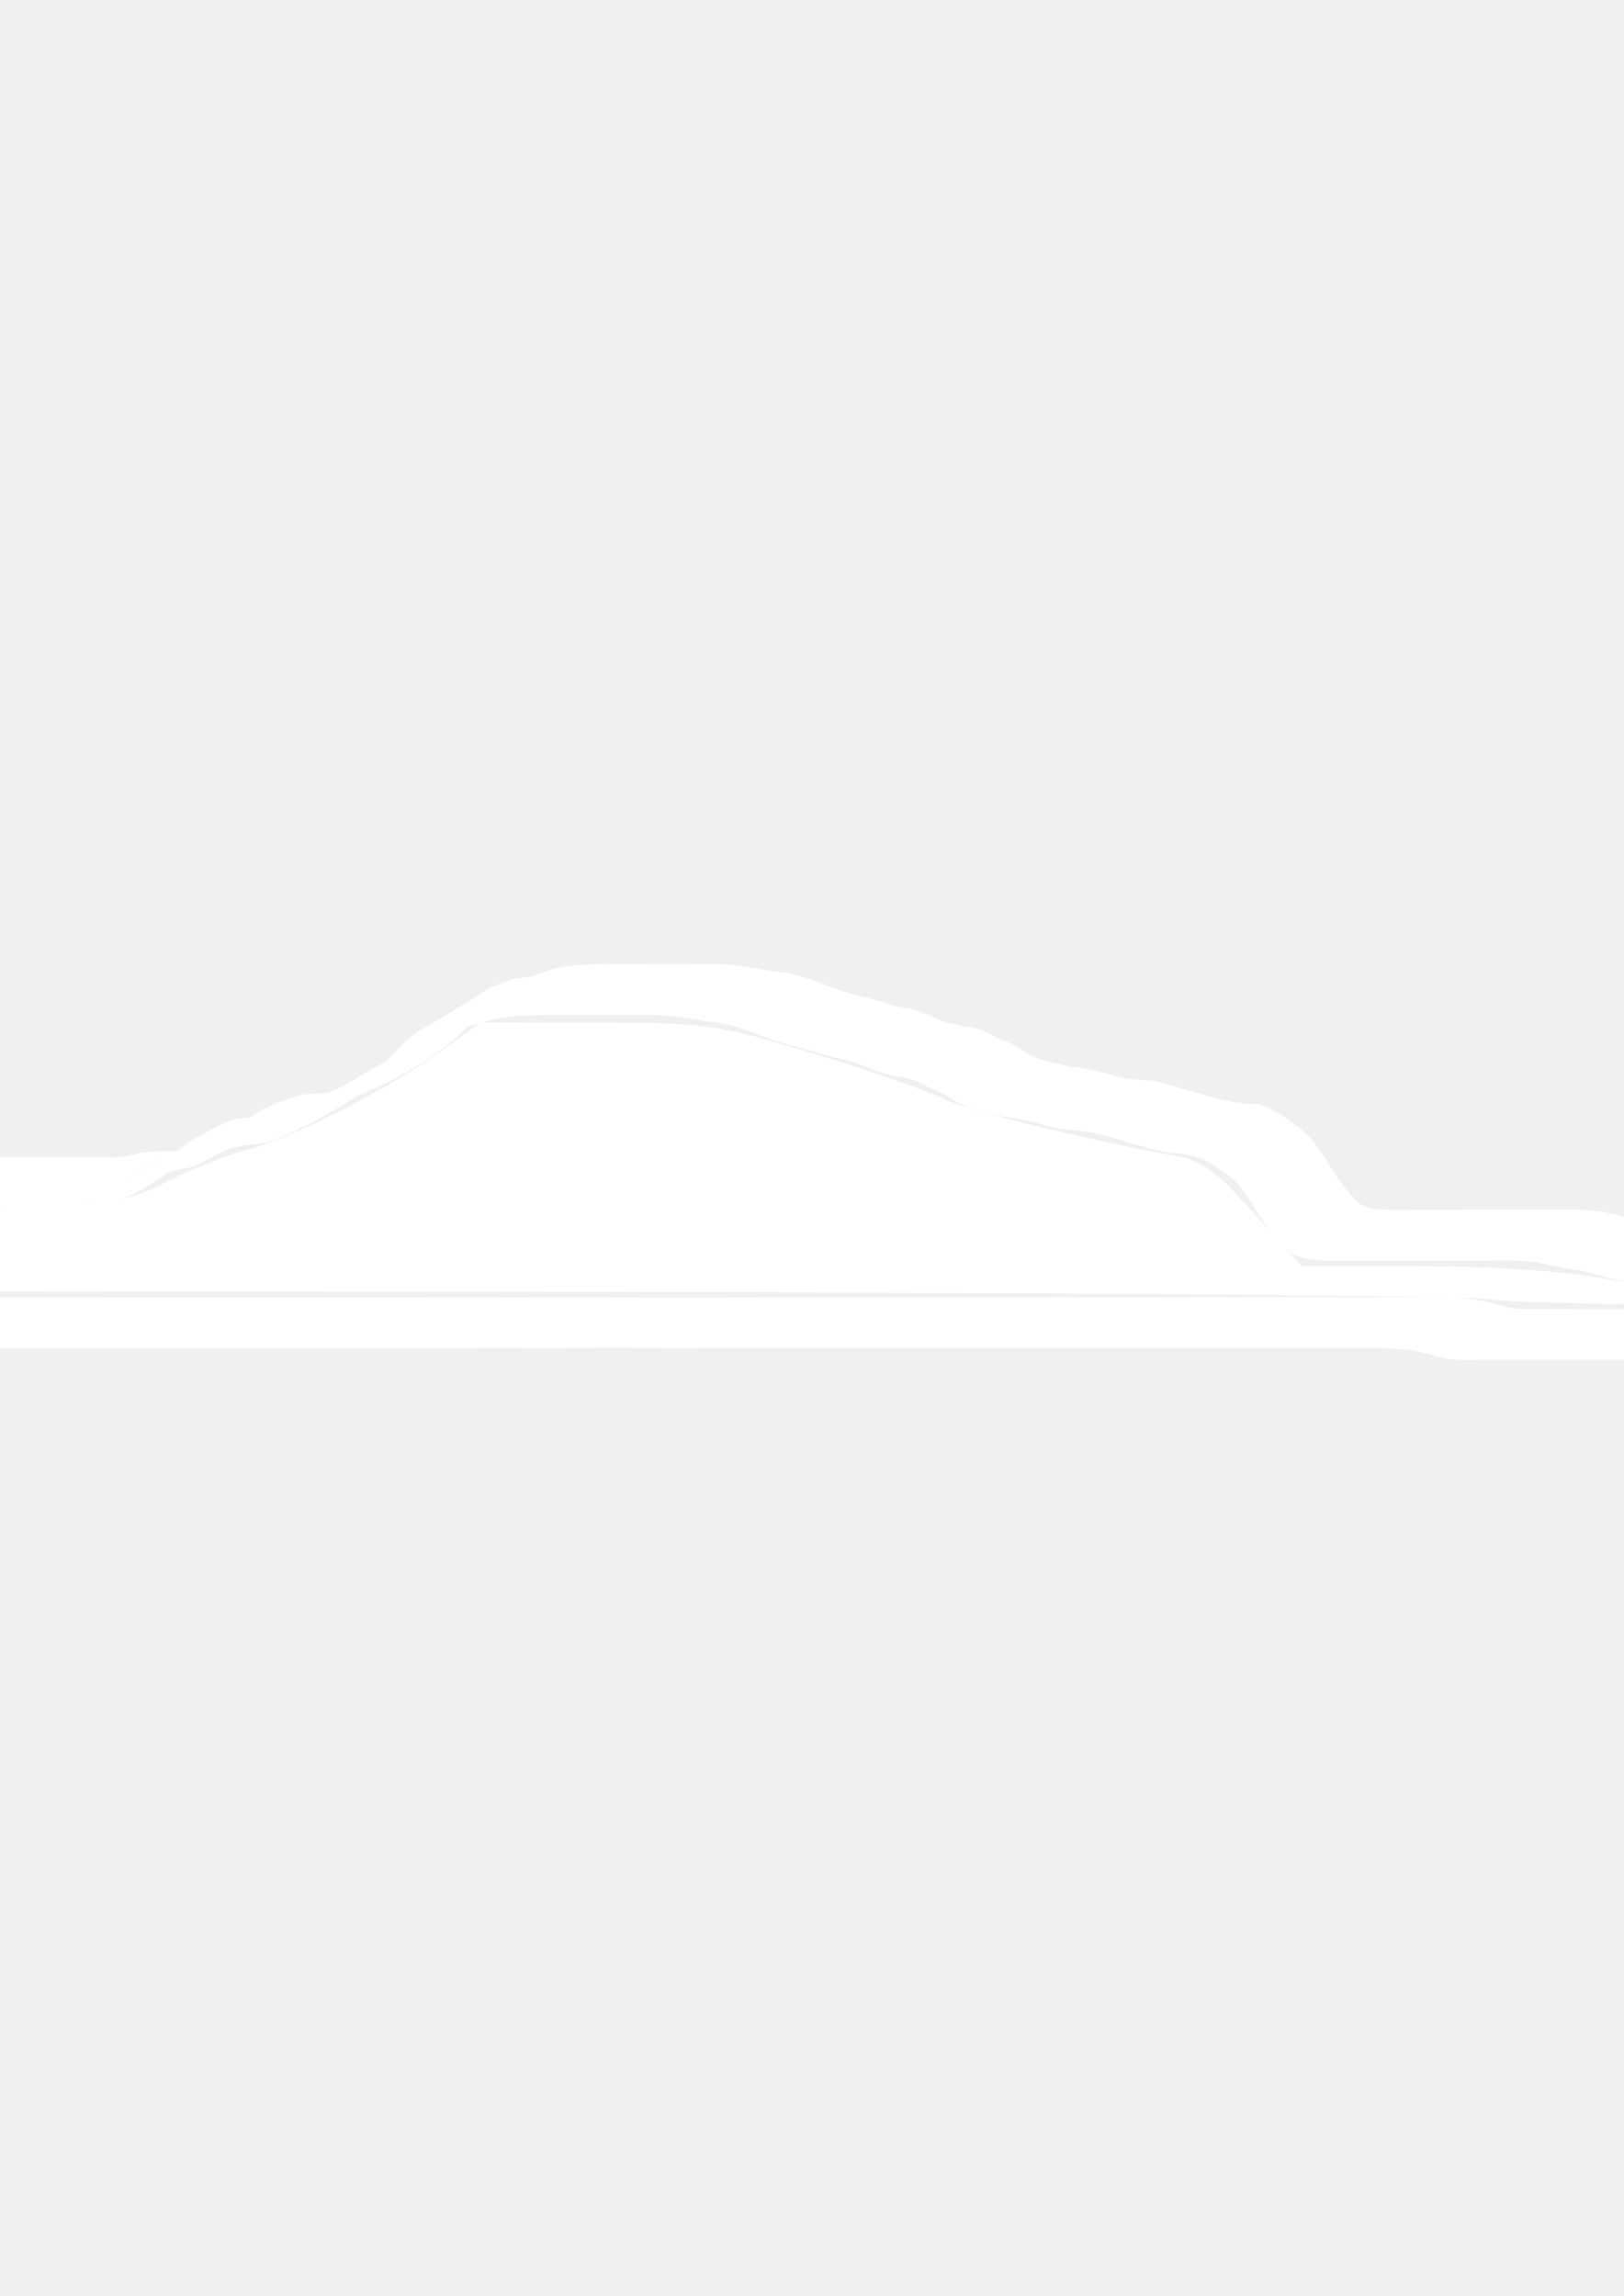
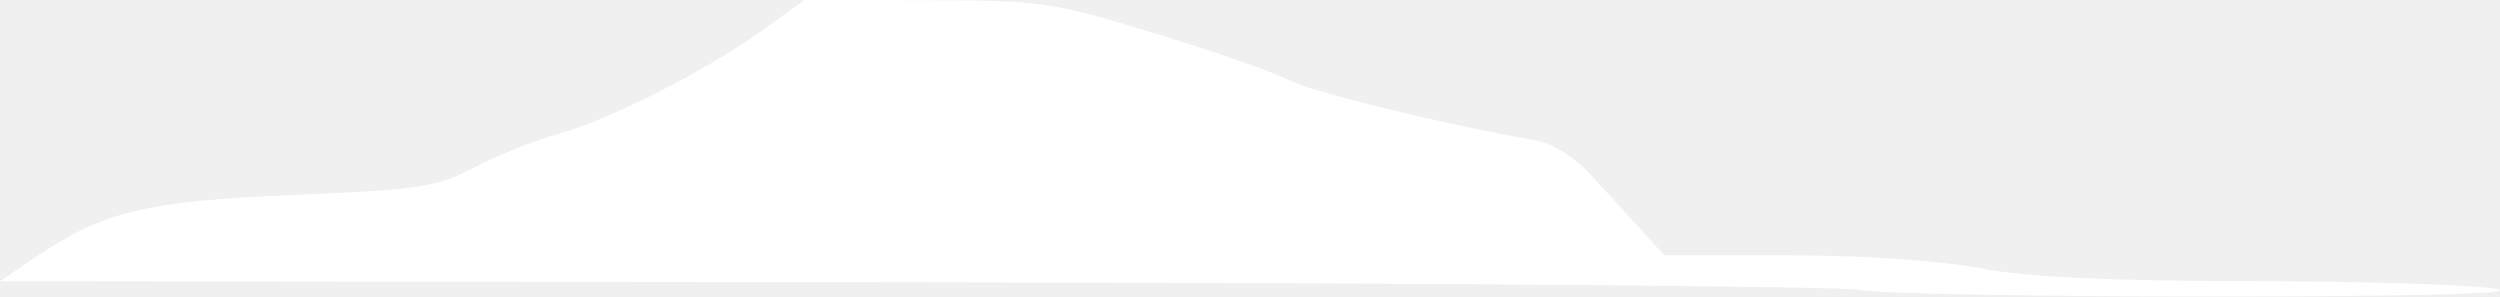
- <svg xmlns="http://www.w3.org/2000/svg" width="210mm" height="297mm" viewBox="0 0 210 297" version="1.1" id="svg7967">
+ <svg xmlns="http://www.w3.org/2000/svg" width="308.837" height="36.623" viewBox="-37.181 132.252 308.837 36.623" version="1.1" id="svg7967">
  <defs id="defs7961" />
  <g id="layer1">
-     <path style="display:inline;opacity:1;fill:#ffffff;stroke-width:0.265" id="path5395" d="m -26.566,153.437 c 2.103,0.041 4.206,0.025 6.309,0.018 0.309,-0.001 0.623,0.046 0.928,-0.003 0.132,-0.021 1.493,-0.524 1.616,-0.563 0.894,-0.28 1.814,-0.455 2.734,-0.624 1.899,-0.712 3.712,-1.545 5.687,-2.063 2.279,-0.413 4.594,-0.484 6.903,-0.532 1.907,-0.028 3.813,-0.01 5.72,-0.008 1.851,0.014 3.702,0.003 5.553,0.01 1.687,0.006 3.375,-0.005 5.062,-0.012 1.337,0.155 2.563,-0.153 3.848,-0.441 1.22,-0.22 2.462,-0.286 3.7,-0.313 0.207,-0.002 0.415,-0.005 0.622,-0.006 0.217,-0.001 0.44,0.049 0.65,-0.002 0.419,-0.101 1.95,-1.213 1.113,-0.746 -6.871,3.836 -12.087,7.115 -8.4,4.805 4.669,-2.379 8.96,-5.563 13.732,-7.763 1.432,-0.754 3.141,-0.436 4.568,-1.092 0.233,-0.146 0.939,-0.573 0.699,-0.438 -2.948,1.668 -5.876,3.372 -8.826,5.035 -0.261,0.147 0.497,-0.337 0.757,-0.486 5.261,-3.028 7.537,-5.299 12.247,-6.484 1.172,-0.403 2.457,-0.15 3.646,-0.363 0.61,-0.109 1.16,-0.437 1.702,-0.71 0.316,-0.128 0.637,-0.244 0.948,-0.384 0.633,-0.284 1.261,-0.581 1.887,-0.881 0.303,-0.146 1.187,-0.634 0.895,-0.467 -9.601,5.505 -11.401,6.708 -7.751,4.323 4.865,-3.052 9.773,-6.143 15.046,-8.436 3.993,-1.418 2.124,-0.815 -7.759,4.577 -0.356,0.194 0.672,-0.455 0.991,-0.705 1.005,-0.788 1.931,-1.686 2.841,-2.578 1.04,-1.189 2.219,-2.249 3.591,-3.041 10.433,-6.025 6.701,-4.609 11.345,-6.299 0.823,-0.383 1.765,-0.266 2.62,-0.459 0.872,-0.197 1.759,-0.637 2.618,-0.904 1.775,-0.497 3.631,-0.592 5.464,-0.663 1.825,-0.03 3.65,-0.032 5.476,-0.022 1.866,0.003 3.732,0.01 5.598,0.009 1.92,-0.005 3.839,10e-4 5.759,0.01 2.451,0.167 4.854,0.649 7.274,1.041 2.574,0.177 4.934,1.28 7.326,2.166 2.06,0.76 4.236,1.087 6.311,1.8 1.149,0.558 2.466,0.512 3.669,0.83 0.65,0.171 1.259,0.471 1.893,0.694 1.738,0.873 3.566,1.382 5.486,1.624 1.533,0.158 2.733,0.998 4.047,1.675 1.474,0.319 2.561,1.368 3.866,2.049 1.598,0.603 3.277,1.022 4.956,1.344 1.912,0.163 3.752,0.633 5.587,1.165 1.77,0.507 3.616,0.622 5.446,0.696 1.871,0.546 3.74,1.096 5.617,1.619 1.791,0.532 3.563,1.013 5.422,1.25 0.923,0.158 1.893,0.011 2.798,0.297 0.853,0.27 1.686,0.844 2.486,1.243 1.358,1.069 2.9,1.939 4.021,3.264 1.168,1.589 2.195,3.273 3.275,4.922 1.019,1.345 1.84,2.808 3.376,3.606 1.315,0.488 2.738,0.469 4.121,0.483 1.536,8e-4 3.073,-0.022 4.609,-0.021 1.777,-0.007 3.554,-0.006 5.331,-0.005 1.858,-0.002 3.717,0.002 5.575,-0.002 1.809,0.002 3.619,0.001 5.428,-0.002 1.893,-0.066 3.748,0.007 5.62,0.279 1.845,0.335 3.646,0.814 5.515,1.042 1.889,0.257 3.67,1.016 5.551,1.392 1.789,0.278 3.602,0.3 5.408,0.323 1.863,0.006 3.727,0.003 5.591,-0.003 2.172,-0.003 4.345,0.008 6.517,0.009 2.324,-0.001 4.648,1.2e-4 6.972,-0.009 2.845,0.017 5.691,0.022 8.536,0.032 3.094,0.006 6.188,-0.016 9.283,-0.011 2.712,-0.01 5.424,-0.005 8.136,-0.006 2.779,-0.174 5.494,0.454 8.178,1.107 2.742,0.695 5.56,0.936 8.376,1.081 2.216,-0.058 4.389,0.35 6.584,0.582 1.832,0.182 3.673,0.214 5.512,0.231 1.836,0.013 3.671,0.008 5.507,0.002 1.823,0.007 3.647,-0.006 5.47,-5.3e-4 1.866,-0.003 3.731,0.002 5.597,2.6e-4 1.879,-0.002 3.758,-0.007 5.637,0.007 2.723,0.009 5.446,0.018 8.17,0.028 3.345,0.015 6.69,0.001 10.035,-0.004 2.55,-0.015 5.1,-0.018 7.65,-0.017 2.055,-0.008 4.11,-0.011 6.165,-0.012 1.865,-0.004 3.73,2e-4 5.596,-0.003 1.805,0.002 3.611,0.001 5.416,-0.002 1.596,-0.006 3.194,0.03 4.789,-0.023 0.049,-0.005 0.186,-0.042 0.146,-0.014 -10.136,7.158 -6.056,6.634 -12.317,6.616 -1.791,-0.002 -3.582,-0.006 -5.372,-0.003 -1.862,-0.009 -3.724,0.004 -5.585,-0.002 -1.87,0.003 -3.74,-0.002 -5.61,-2.6e-4 -1.823,0.004 -3.645,-7.9e-4 -5.467,0.002 -2.053,-0.146 -3.988,0.599 -5.985,0.99 -2.166,0.258 -4.281,0.777 -6.406,1.257 -2.244,0.728 -4.546,1.15 -6.887,1.39 -2.054,0.11 -4.069,0.093 -6.086,0.529 -2.422,0.356 -4.72,1.111 -7.06,1.793 -2.078,0.531 -4.21,0.752 -6.347,0.825 -1.887,0.053 -3.776,0.033 -5.664,0.029 -1.739,0.001 -3.479,-0.006 -5.218,-0.009 -1.835,-2e-5 -3.67,-0.004 -5.505,-0.001 -1.808,-0.002 -3.617,-0.001 -5.425,0.002 -1.86,-0.004 -3.719,-0.004 -5.579,-0.005 -1.837,0.006 -3.675,8e-5 -5.512,0.002 -1.842,-0.002 -3.684,-0.001 -5.526,0.003 -1.796,-0.007 -3.591,-0.001 -5.387,0.002 -1.56,0.003 -3.12,0.003 -4.68,0.004 -1.511,2.7e-4 -3.021,2.3e-4 -4.532,2.1e-4 -1.692,-0.006 -3.383,-0.007 -5.075,-0.005 -1.815,-0.01 -3.631,0.002 -5.446,-0.004 -1.867,0.003 -3.735,-0.003 -5.602,-5.3e-4 -1.823,0.004 -3.646,-7.9e-4 -5.469,0.002 -1.852,-0.009 -3.705,0.004 -5.557,-0.002 -1.827,0.002 -3.653,8e-4 -5.479,-2.4e-4 -1.968,0.005 -3.935,-0.008 -5.903,-0.005 -2.033,-0.002 -4.067,0.001 -6.1,0.002 -1.851,0.008 -3.702,0.002 -5.553,0.003 -1.794,0.044 -3.528,0.097 -5.259,-0.413 -1.628,-0.556 -3.311,-0.859 -5.02,-1.009 -1.72,-0.106 -3.444,-0.099 -5.166,-0.097 -1.832,-0.002 -3.663,0.002 -5.495,0.003 -1.837,0.008 -3.674,0.002 -5.511,0.004 -1.842,-0.002 -3.685,-0.001 -5.527,0.003 -1.824,-0.009 -3.648,0.004 -5.471,-0.003 -1.866,0.003 -3.731,-0.003 -5.597,-7.9e-4 -1.823,0.004 -3.646,-8e-4 -5.468,0.002 -1.852,-0.009 -3.705,0.004 -5.557,-0.002 -1.827,0.002 -3.653,7.9e-4 -5.479,-2.4e-4 -1.885,2.7e-4 -3.769,0.003 -5.654,-0.003 -2.055,-0.014 -4.11,0.005 -6.165,5.3e-4 -1.9,0.005 -3.8,-2.1e-4 -5.7,0.002 -1.821,0.004 -3.643,-5.3e-4 -5.464,0.002 -1.852,-0.009 -3.703,0.004 -5.555,-0.002 -1.826,0.002 -3.653,7.9e-4 -5.479,-2.5e-4 -1.857,0.002 -3.713,-0.002 -5.57,0.002 -2.485,-0.005 -4.97,-0.025 -7.456,-0.037 -3.438,-0.005 -6.876,-0.014 -10.314,5.3e-4 -2.348,0.02 -4.695,0.025 -7.043,0.032 -1.912,-0.002 -3.824,0.011 -5.736,-0.003 -2.507,-0.021 -5.014,-0.016 -7.521,-0.005 -2.205,0.007 -4.409,0.005 -6.614,-0.003 -2.523,0.003 -5.046,-0.008 -7.569,-0.006 -2.629,-0.005 -5.259,0.008 -7.888,-2.7e-4 -2.765,0.008 -5.531,-0.01 -8.296,-0.007 -3.064,-0.003 -6.129,-0.009 -9.193,-0.001 -2.682,0.005 -5.364,0.011 -8.046,0.012 -2.497,0.003 -4.994,-0.005 -7.491,0.005 -2.051,-0.003 -4.102,0.015 -6.153,0.011 -1.872,0.004 -3.744,-0.001 -5.616,0.001 -1.82,0.004 -3.639,-7.9e-4 -5.459,0.002 -1.828,-0.004 -3.656,0.003 -5.484,-0.003 -1.849,0.003 -3.698,0.002 -5.547,5.3e-4 -1.859,0.002 -3.717,-0.002 -5.575,0.002 -1.697,0.008 -3.393,0.003 -5.09,5.3e-4 -1.681,2.6e-4 -3.362,0.004 -5.043,0.005 -1.598,0.005 -3.196,-0.002 -4.794,-0.005 -1.704,-0.002 -3.409,0.007 -5.113,-6e-5 -1.794,0.001 -3.587,-0.001 -5.381,-0.003 -1.819,0.006 -3.638,-0.001 -5.457,5.3e-4 -1.842,-0.002 -3.684,-0.001 -5.525,0.002 -2.018,-5.3e-4 -4.037,-0.013 -6.055,-0.011 -2.183,0.026 -4.349,0.398 -6.524,0.594 -1.953,0.138 -3.911,0.159 -5.869,0.17 -1.838,0.013 -3.676,0.002 -5.515,0.002 -2.023,-0.105 -4.012,0.3 -6.018,0.492 -1.958,0.191 -3.924,0.235 -5.89,0.257 -1.865,0.017 -3.73,0.008 -5.595,0.009 -2.091,0.28 -4.185,0.512 -6.291,0.64 -2.125,-0.072 -4.121,0.671 -6.174,1.118 -2.156,0.465 -4.313,0.86 -6.509,1.076 -2.421,0.462 -4.801,1.092 -7.249,1.412 -1.459,0.368 -3.075,-0.019 -4.521,0.368 9.398,-7.102 6.529,-6.675 13.311,-6.65 1.857,-0.003 3.713,-0.003 5.57,-0.003 1.866,-0.003 3.731,0.001 5.597,-0.002 1.905,-8e-4 3.811,2.5e-4 5.716,0.009 2.057,-0.003 4.115,-8e-4 6.172,-0.005 1.843,-0.006 3.686,-10e-4 5.53,-0.004 1.851,0.009 3.701,-0.004 5.552,0.002 1.826,-0.002 3.652,-8e-4 5.478,2.6e-4 0.917,-0.012 1.827,0.066 2.732,-0.132 3.309,-0.722 11.298,-6.016 -6.889,4.232 4.263,-2.701 0.85,-0.554 11.343,-6.629 1.228,-0.711 2.414,-1.242 3.791,-1.582 1.899,-0.211 3.722,-0.727 5.559,-1.227 1.902,-0.312 3.595,-1.194 5.453,-1.7 1.845,-0.465 3.684,-0.898 5.576,-1.125 1.88,-0.082 3.734,-0.156 5.595,-0.436 1.834,-0.31 3.69,-0.389 5.545,-0.446 1.814,-0.044 3.629,-0.033 5.444,-0.035 1.859,0.085 3.677,0.001 5.512,-0.268 1.941,-0.368 3.688,-1.211 5.523,-1.895 0.802,-0.518 1.785,-0.657 2.634,-1.051 0.273,-0.127 1.031,-0.62 0.769,-0.472 -8.853,4.973 -11.415,7.036 -7.967,4.343 1.772,-1.082 3.093,-2.68 4.633,-4.037 0.238,-0.19 0.476,-0.379 0.714,-0.569 0,0 10.399,-4.112 10.399,-4.112 v 0 c -0.252,0.163 -0.505,0.326 -0.757,0.489 -0.166,0.136 -1.348,1.103 -1.497,1.241 -1.036,0.966 -1.769,2.255 -3.131,2.827 -4.334,3.585 -9.365,6.221 -14.583,8.231 -1.847,0.735 -3.709,1.423 -5.692,1.694 -1.863,0.225 -3.733,0.143 -5.606,0.154 -1.805,-0.001 -3.611,0.002 -5.415,0.066 -1.833,0.082 -3.659,0.245 -5.473,0.529 -1.864,0.229 -3.743,0.198 -5.606,0.448 -1.848,0.294 -3.661,0.75 -5.463,1.251 -1.817,0.589 -3.577,1.335 -5.467,1.677 -1.831,0.497 -3.693,0.809 -5.534,1.252 -0.942,0.349 -1.809,0.746 -2.689,1.233 -0.315,0.174 -1.251,0.716 -0.94,0.534 9.036,-5.28 11.3,-6.907 7.737,-4.403 -7.453,4.25 -8.635,6.652 -15.293,6.487 -1.826,0.001 -3.653,0.003 -5.479,2.6e-4 -1.852,0.006 -3.705,-0.007 -5.557,0.002 -1.839,-0.003 -3.679,0.002 -5.518,-0.004 -2.053,-0.004 -4.105,-0.002 -6.158,-0.005 -1.913,0.008 -3.827,0.009 -5.74,0.009 -1.864,-0.003 -3.727,5.3e-4 -5.591,-0.002 -1.858,0.001 -3.715,0.003 -5.573,0.007 -6.458,0.048 -6.295,1.115 4.832,-6.648 1.428,0.187 2.917,-0.252 4.336,-0.32 2.44,-0.403 4.832,-1.047 7.282,-1.387 2.17,-0.269 4.306,-0.718 6.442,-1.18 2.073,-0.481 4.129,-1.03 6.278,-0.983 2.123,-0.161 4.23,-0.478 6.355,-0.591 1.859,0.005 3.718,0.005 5.577,-0.019 1.941,-0.039 3.882,-0.115 5.814,-0.324 2.03,-0.233 4.06,-0.514 6.11,-0.413 1.834,0.003 3.668,0.002 5.502,-0.007 1.938,-0.023 3.878,-0.063 5.809,-0.243 2.186,-0.211 4.371,-0.547 6.572,-0.501 2.028,0.002 4.057,-0.011 6.085,-0.011 1.84,0.004 3.679,0.005 5.519,0.002 1.818,0.002 3.637,-0.005 5.455,5.3e-4 1.796,-10e-4 3.592,-0.004 5.388,-0.003 1.704,-0.007 3.409,0.002 5.113,-7e-5 1.602,-0.003 3.204,-0.01 4.807,-0.005 1.676,0.002 3.352,0.005 5.028,0.005 1.696,-0.002 3.392,-0.007 5.088,5.3e-4 1.857,0.003 3.714,-5.3e-4 5.571,0.002 1.849,-8e-4 3.697,-0.002 5.546,5.3e-4 1.831,-0.006 3.661,7.9e-4 5.492,-0.003 1.818,0.003 3.635,-0.002 5.453,0.002 1.871,0.002 3.742,-0.003 5.613,0.001 2.041,-0.005 4.082,0.014 6.123,0.011 2.492,0.011 4.985,0.002 7.477,0.005 2.671,0.001 5.342,0.007 8.014,0.012 3.065,0.008 6.131,0.002 9.196,-0.001 2.772,0.003 5.544,-0.016 8.316,-0.007 2.63,-0.008 5.259,0.005 7.889,-2.7e-4 2.529,0.002 5.058,-0.009 7.587,-0.006 2.207,-0.008 4.414,-0.01 6.622,-0.003 2.512,0.011 5.023,0.016 7.535,-0.005 1.915,-0.013 3.829,-0.002 5.744,-0.003 2.318,0.008 4.637,0.012 6.955,0.032 3.437,0.015 6.875,0.005 10.312,5.3e-4 2.519,-0.012 5.038,-0.031 7.557,-0.037 1.855,0.003 3.71,-7.9e-4 5.566,0.002 1.827,-0.001 3.653,-0.003 5.48,-2.5e-4 1.854,-0.006 3.707,0.007 5.561,-0.002 1.819,0.003 3.638,-0.002 5.458,0.002 1.898,0.002 3.796,-0.002 5.694,0.002 2.055,-0.004 4.109,0.014 6.164,5.3e-4 1.887,-0.006 3.775,-0.003 5.662,-0.003 1.827,-0.001 3.653,-0.003 5.48,-2.4e-4 1.854,-0.006 3.708,0.007 5.562,-0.002 1.821,0.003 3.641,-0.002 5.462,0.002 1.866,0.002 3.732,-0.003 5.599,-7.9e-4 1.826,-0.006 3.653,0.006 5.479,-0.003 1.84,0.004 3.68,0.005 5.52,0.002 1.835,0.002 3.67,-0.005 5.505,-0.002 1.838,-0.004 3.677,-0.01 5.515,-0.012 1.748,0.012 3.5,0.022 5.241,0.192 1.727,0.232 3.409,0.646 5.08,1.135 1.689,0.299 3.4,0.174 5.109,0.199 1.848,0.002 3.695,-0.004 5.543,0.004 2.031,0.001 4.063,0.004 6.094,0.002 1.972,0.003 3.945,-0.01 5.917,-0.005 1.827,-0.001 3.653,-0.003 5.48,-2.4e-4 1.854,-0.006 3.708,0.007 5.562,-0.002 1.821,0.003 3.642,-0.002 5.463,0.002 1.868,0.002 3.736,-0.003 5.604,-5.3e-4 1.819,-0.006 3.638,0.006 5.457,-0.004 1.696,0.002 3.392,10e-4 5.088,-0.005 1.51,-2e-5 3.021,-7e-5 4.531,2.1e-4 1.557,5.3e-4 3.113,0.001 4.67,0.004 1.794,0.003 3.588,0.009 5.382,0.002 1.84,0.004 3.679,0.005 5.519,0.003 1.836,0.002 3.671,-0.004 5.507,0.002 1.864,-5.3e-4 3.728,-0.001 5.593,-0.005 1.807,0.003 3.613,0.004 5.42,0.002 1.835,0.003 3.671,-0.001 5.506,0.002 1.738,1.8e-4 3.476,8e-4 5.214,0.013 1.875,0.005 3.751,0.012 5.624,-0.075 2.08,-0.144 4.155,-0.401 6.157,-1.01 2.348,-0.699 4.709,-1.303 7.13,-1.702 2.042,-0.319 4.1,-0.262 6.153,-0.485 2.306,-0.3 4.552,-0.85 6.792,-1.469 2.131,-0.489 4.272,-0.904 6.432,-1.247 2.035,-0.439 4.044,-1.018 6.152,-0.832 1.82,0.003 3.641,-0.002 5.461,0.002 1.87,0.002 3.74,-0.003 5.61,-2.5e-4 1.863,-0.006 3.727,0.008 5.59,-0.002 1.794,0.003 3.588,-0.002 5.382,-0.003 0.778,-0.002 1.556,-0.007 2.334,-0.017 0.173,-0.002 0.653,-0.115 0.518,-0.006 -8.337,6.719 -5.123,7.118 -8.855,6.625 -1.574,-0.058 -3.15,-0.014 -4.725,-0.023 -1.804,-0.003 -3.607,-0.004 -5.41,-0.002 -1.862,-0.003 -3.724,8e-4 -5.587,-0.003 -2.044,-0.001 -4.087,-0.004 -6.131,-0.012 -2.534,0.001 -5.069,-0.002 -7.603,-0.017 -3.341,-0.005 -6.682,-0.019 -10.023,-0.004 -2.749,0.01 -5.498,0.019 -8.247,0.028 -1.885,0.013 -3.771,0.009 -5.656,0.007 -1.866,-0.002 -3.732,0.003 -5.599,0.001 -1.826,0.007 -3.652,-0.005 -5.477,0.007 -1.837,-0.002 -3.674,0.002 -5.511,-0.021 -1.858,-0.038 -3.717,-0.095 -5.563,-0.329 -2.167,-0.261 -4.326,-0.555 -6.513,-0.565 -2.847,-0.217 -5.689,-0.534 -8.462,-1.242 -2.653,-0.577 -5.31,-1.086 -8.042,-0.895 -2.707,-7.9e-4 -5.414,0.004 -8.12,-0.006 -3.084,0.005 -6.168,-0.017 -9.253,-0.011 -2.874,0.009 -5.749,0.014 -8.623,0.032 -2.316,-0.009 -4.632,-0.008 -6.948,-0.008 -2.185,0.002 -4.37,0.015 -6.555,0.021 -1.868,0.002 -3.737,0.017 -5.605,-0.013 -1.856,-0.04 -3.72,-0.126 -5.543,-0.504 -1.831,-0.448 -3.604,-1.158 -5.494,-1.322 -1.849,-0.289 -3.649,-0.796 -5.504,-1.037 -1.845,-0.211 -3.696,-0.159 -5.55,-0.151 -1.807,-0.003 -3.615,-0.004 -5.422,-0.002 -1.857,-0.003 -3.714,2.6e-4 -5.571,-5.3e-4 -1.78,0.003 -3.56,0.008 -5.34,0.018 -1.548,0.018 -3.097,0.037 -4.645,0.002 -1.533,-0.068 -3.086,-0.182 -4.45,-0.961 -1.54,-1.049 -2.53,-2.549 -3.584,-4.061 -1.059,-1.602 -2.082,-3.229 -3.23,-4.768 -1.079,-1.166 -2.503,-1.991 -3.796,-2.899 -1.806,-0.916 -3.034,-1.146 -5.07,-1.255 -1.871,-0.317 -3.674,-0.856 -5.497,-1.373 -1.809,-0.52 -3.617,-1.114 -5.476,-1.412 -1.889,-0.119 -3.778,-0.337 -5.593,-0.902 -1.821,-0.513 -3.675,-0.802 -5.542,-1.098 -1.756,-0.394 -3.543,-0.799 -5.159,-1.613 -1.271,-0.742 -2.478,-1.555 -3.887,-2.025 -1.191,-0.681 -2.401,-1.223 -3.787,-1.381 -1.948,-0.347 -3.776,-1.006 -5.59,-1.792 -1.828,-0.604 -3.742,-0.843 -5.554,-1.508 -2.094,-0.635 -4.254,-1.048 -6.293,-1.861 -2.363,-0.846 -4.679,-1.847 -7.222,-1.99 -2.376,-0.412 -4.761,-0.831 -7.179,-0.881 -1.928,0.008 -3.856,0.015 -5.784,0.007 -1.867,-0.004 -3.734,-0.002 -5.601,-0.009 -1.817,0.004 -3.635,-0.018 -5.45,0.075 -1.788,0.112 -3.58,0.295 -5.284,0.886 -1.714,0.553 -3.483,0.827 -5.175,1.439 -3.843,1.825 -1.119,0.559 7.831,-4.647 0.312,-0.181 -0.624,0.363 -0.935,0.547 -1.047,0.617 -2.052,1.253 -2.805,2.236 -3.976,4.586 -9.528,7.59 -15.063,9.932 -1.363,0.661 -0.487,0.228 -1.852,0.921 -0.287,0.146 -1.139,0.599 -0.862,0.435 15.62,-9.22 10.115,-5.99 6.797,-3.9 -4.919,3.018 -9.75,6.271 -15.153,8.352 -1.774,0.543 -3.639,0.44 -5.413,1 -0.577,0.203 -2.228,1.002 -1.702,0.688 19.124,-11.425 2.388,-0.785 -3.187,1.707 -1.523,0.28 -3.077,0.452 -4.454,1.229 -0.715,0.378 -1.43,0.753 -2.137,1.146 -0.23,0.128 -0.919,0.517 -0.692,0.385 9.449,-5.499 11.81,-7.031 8.315,-4.783 -4.472,2.415 -8.287,6.758 -13.521,6.616 -1.204,0.071 -2.408,0.179 -3.583,0.464 -1.316,0.267 -2.638,0.28 -3.978,0.244 -1.676,-0.007 -3.352,-0.018 -5.029,-0.013 -1.853,0.005 -3.706,-0.011 -5.558,-0.009 -1.893,-0.01 -3.786,-0.019 -5.679,0.016 -2.259,0.065 -4.54,0.164 -6.732,0.761 -1.945,0.616 -3.756,1.589 -5.76,2.008 -1.791,0.409 -3.535,1.136 -5.404,1.001 -2.119,-0.007 -4.239,-0.022 -6.358,0.018 0,0 9.085,-6.601 9.085,-6.601 z" />
    <path style="display:inline;opacity:1;fill:#ffffff;stroke-width:1.069" d="m 192.632,168.066 c -1.764,-0.449 -54.194,-0.873 -116.51,-0.943 l -113.303,-0.126 4.204,-2.857 c 8.488,-5.768 13.732,-7.042 32.106,-7.8 15.569,-0.643 17.585,-0.955 22.451,-3.48 2.94,-1.526 7.51,-3.349 10.156,-4.052 6.093,-1.618 18.184,-7.74 25.123,-12.72 l 5.345,-3.836 14.967,0.025 c 14.233,0.024 15.618,0.224 28.235,4.07 7.297,2.225 14.754,4.821 16.571,5.77 2.849,1.488 18.983,5.444 30.427,7.461 2.187,0.385 4.92,2.069 6.949,4.281 1.839,2.005 4.63,5.06 6.202,6.788 l 2.858,3.142 15.317,1.8e-4 c 9.078,1.1e-4 18.681,0.644 23.577,1.581 5.805,1.111 15.815,1.591 33.676,1.615 13.979,0.019 27.581,0.45 30.226,0.958 3.064,0.588 -9.747,0.926 -35.28,0.931 -22.05,0.004 -41.534,-0.36 -43.298,-0.809 z" id="path5403" />
  </g>
</svg>
